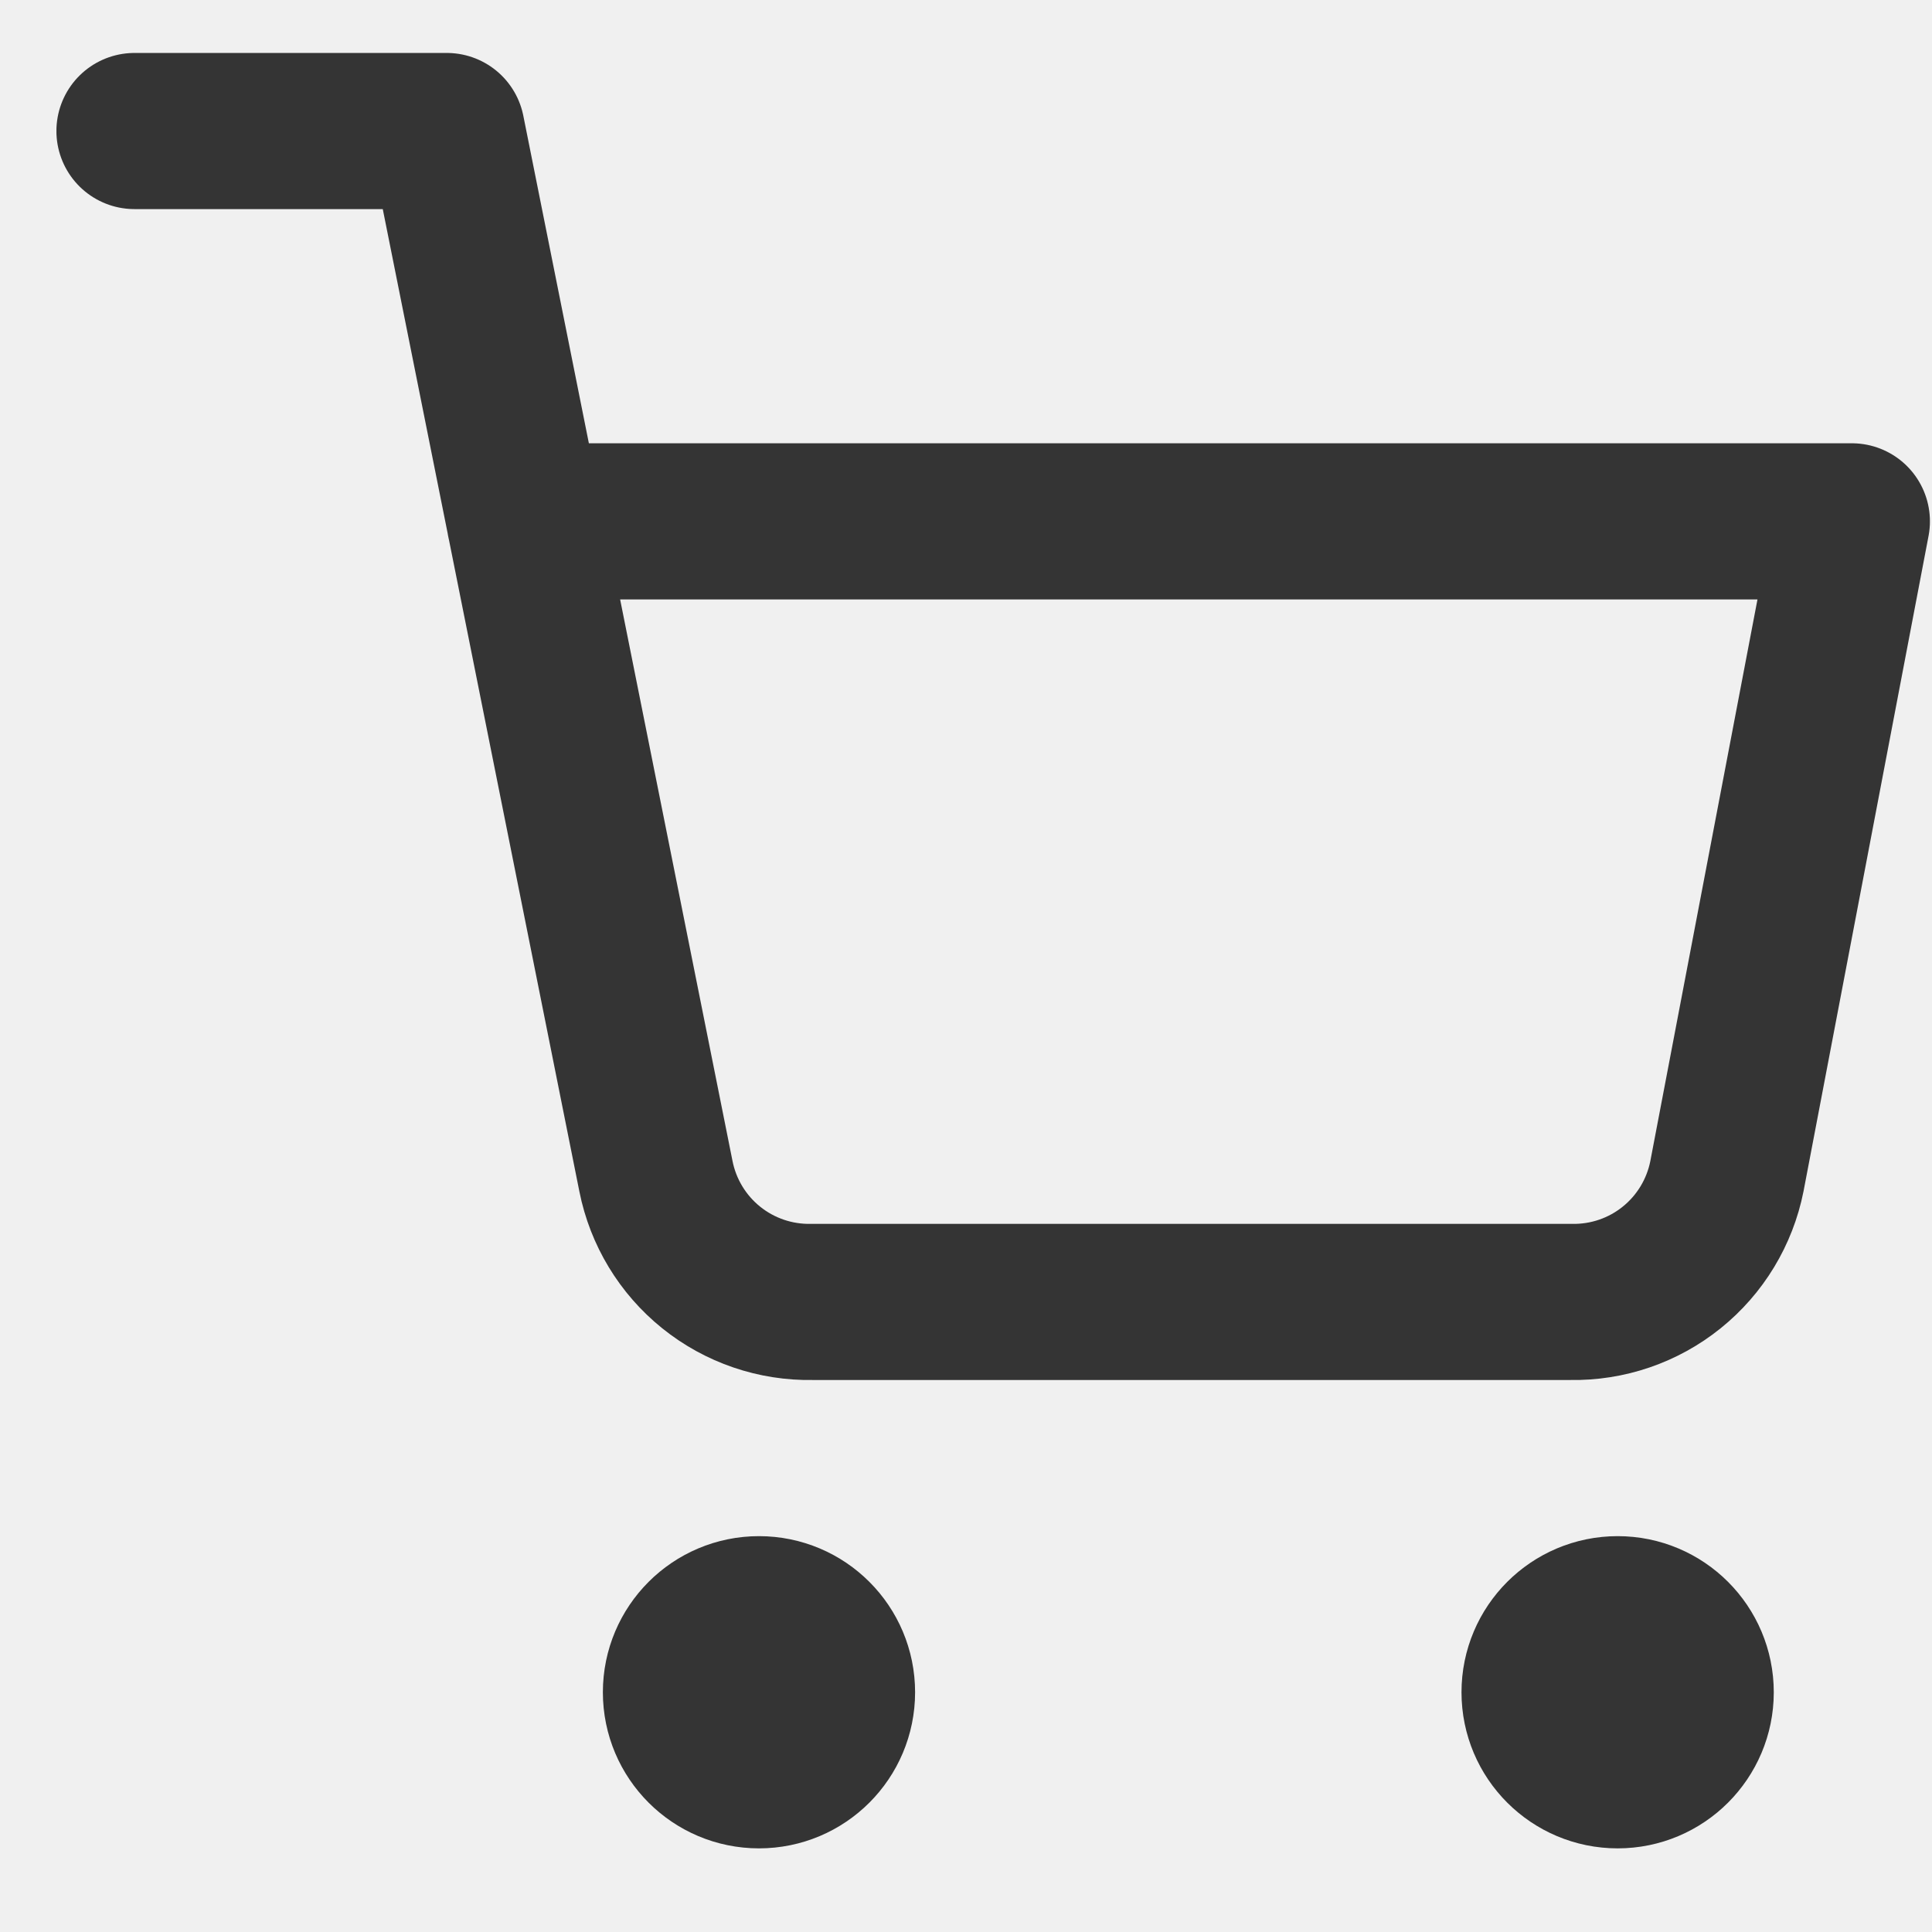
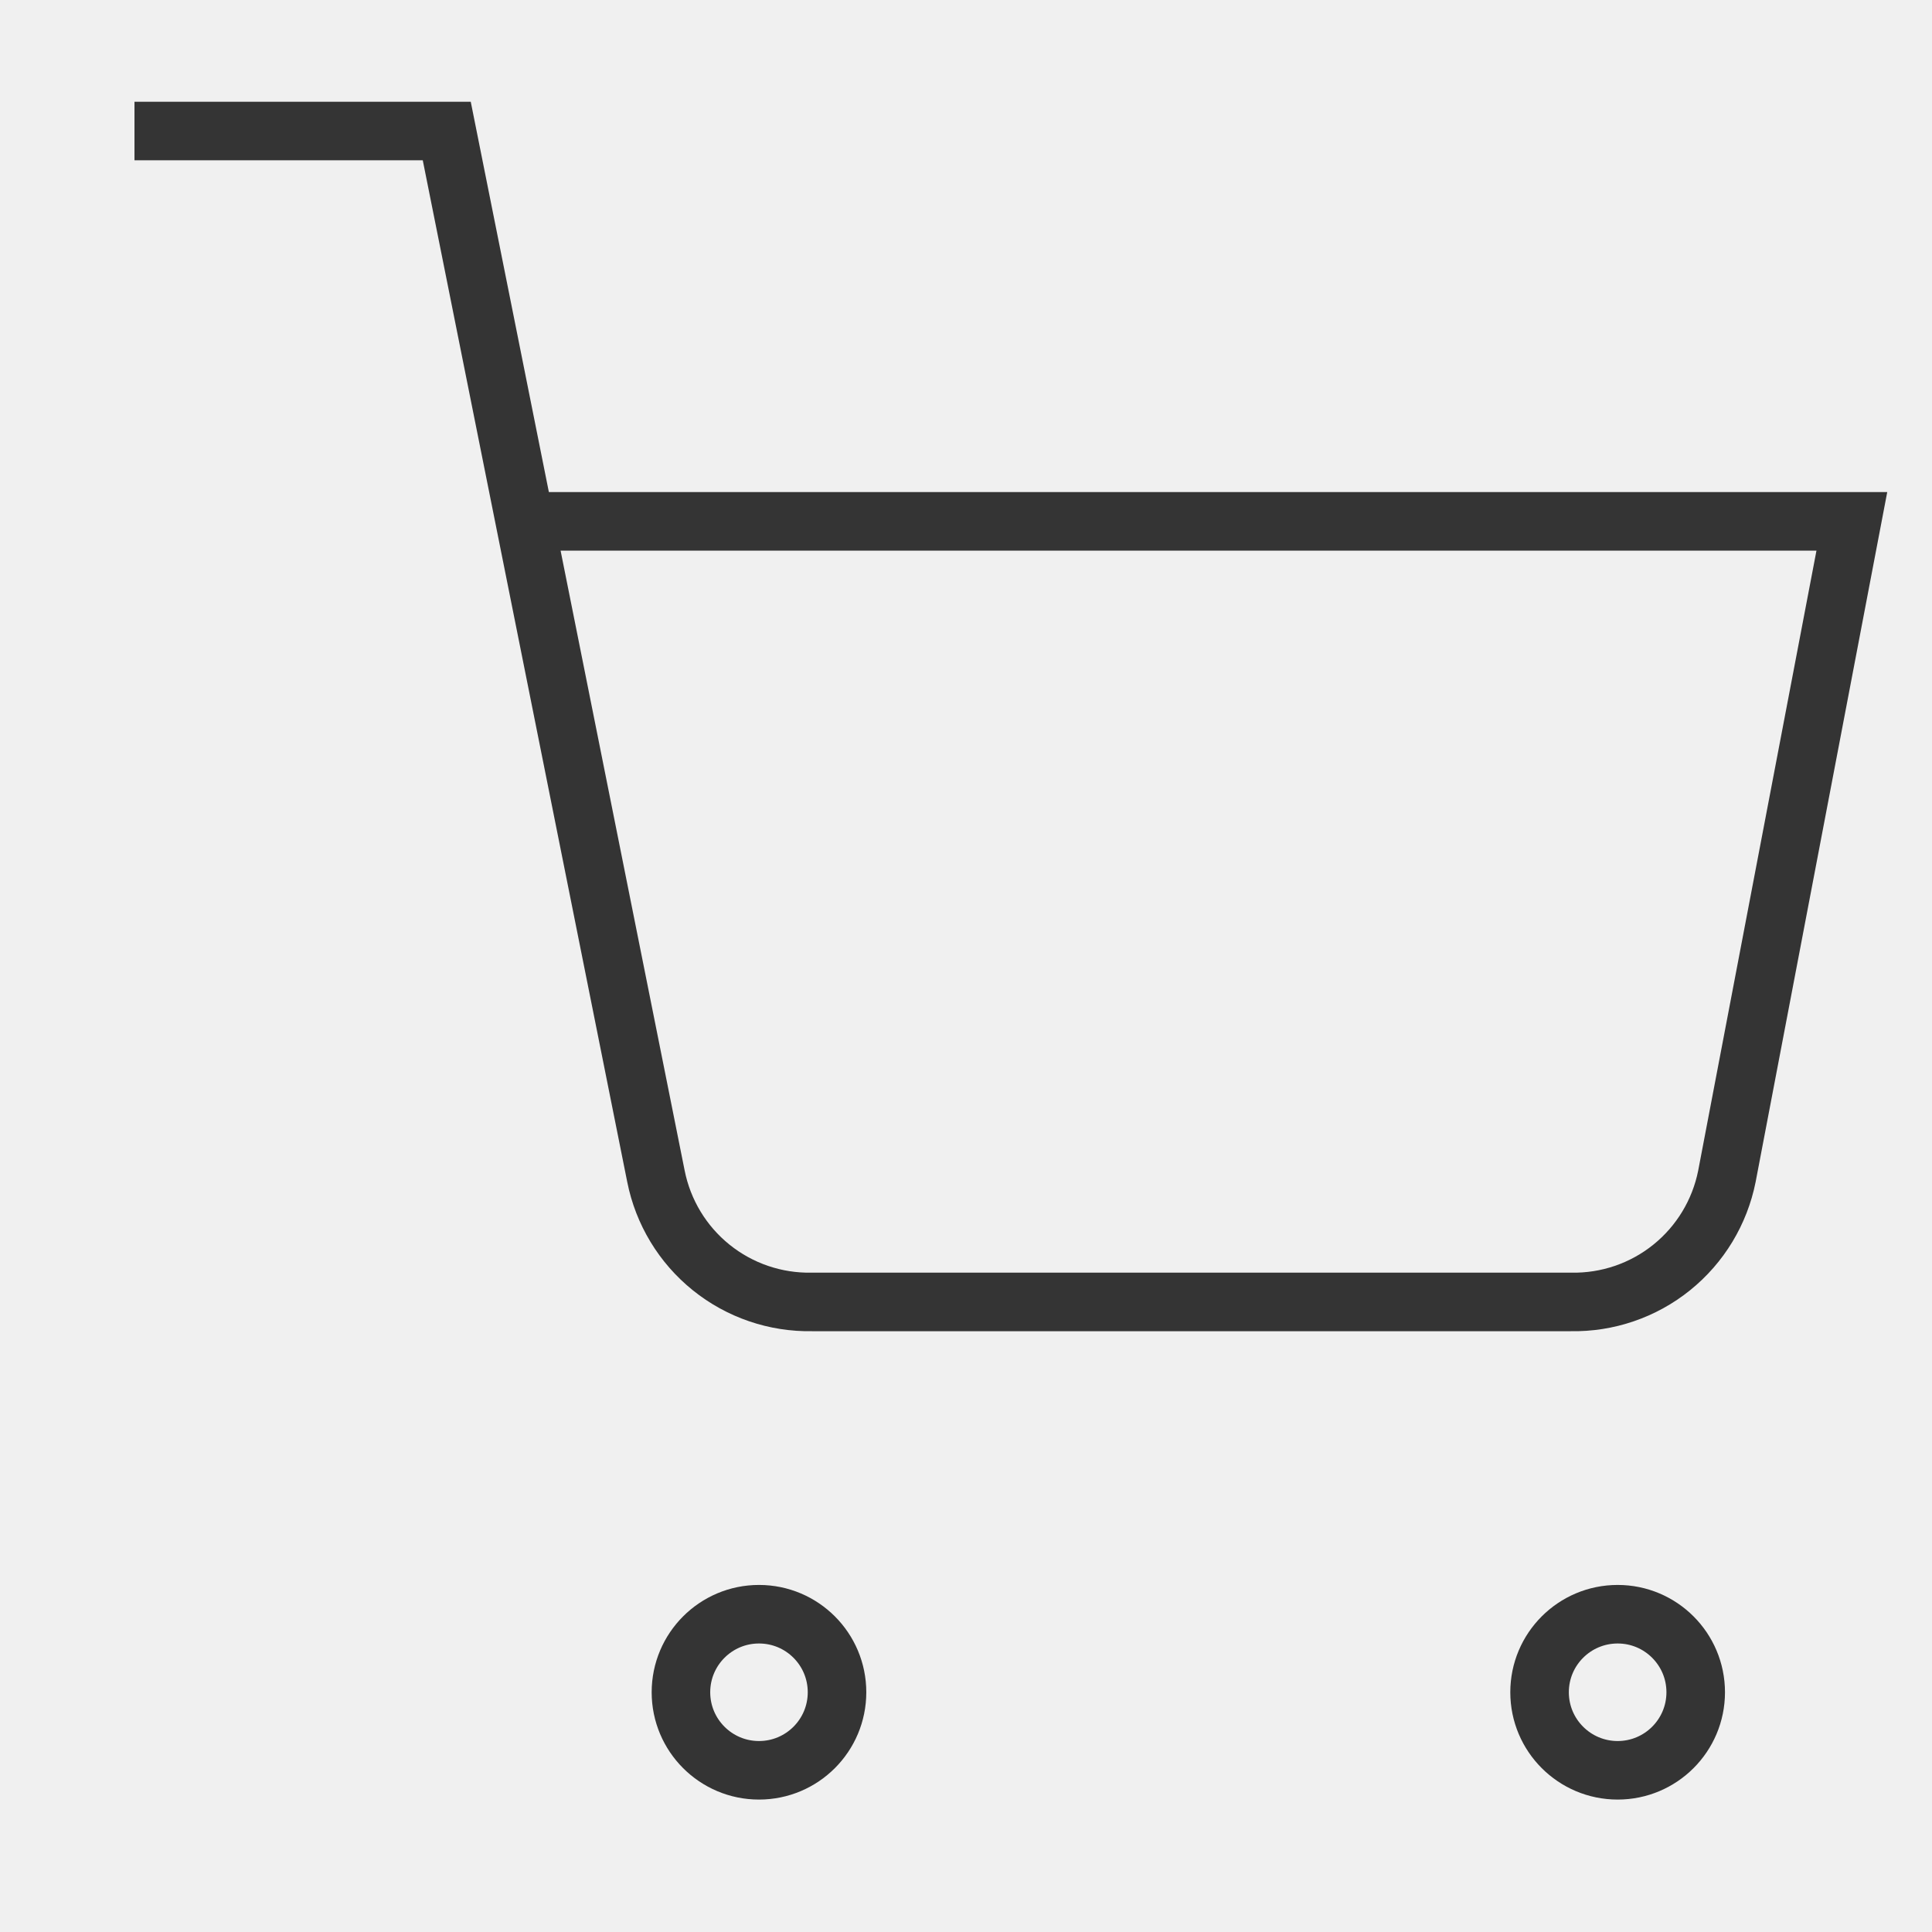
<svg xmlns="http://www.w3.org/2000/svg" width="33" height="33" viewBox="0 0 33 33" fill="none">
-   <g clip-path="url(#clip0_345_13914)">
-     <path d="M27.631 30.238C28.367 30.238 28.964 29.641 28.964 28.905C28.964 28.169 28.367 27.572 27.631 27.572C26.894 27.572 26.297 28.169 26.297 28.905C26.297 29.641 26.894 30.238 27.631 30.238Z" stroke="#343434" stroke-width="2.667" stroke-linecap="round" stroke-linejoin="round" />
-     <path d="M12.964 30.238C13.701 30.238 14.297 29.641 14.297 28.905C14.297 28.169 13.701 27.572 12.964 27.572C12.228 27.572 11.631 28.169 11.631 28.905C11.631 29.641 12.228 30.238 12.964 30.238Z" stroke="#343434" stroke-width="2.667" stroke-linecap="round" stroke-linejoin="round" />
-     <path d="M2.297 2.238H7.631L11.204 20.091C11.326 20.705 11.66 21.257 12.147 21.649C12.635 22.042 13.245 22.25 13.871 22.238H26.831C27.456 22.25 28.067 22.042 28.554 21.649C29.041 21.257 29.375 20.705 29.497 20.091L31.631 8.905H8.964" stroke="#343434" stroke-width="2.667" stroke-linecap="round" stroke-linejoin="round" />
+   <g clipPath="url(#clip0_345_13914)">
+     <path d="M27.631 30.238C28.367 30.238 28.964 29.641 28.964 28.905C28.964 28.169 28.367 27.572 27.631 27.572C26.894 27.572 26.297 28.169 26.297 28.905C26.297 29.641 26.894 30.238 27.631 30.238Z" stroke="#343434" strokeWidth="2.667" strokeLinecap="round" strokeLinejoin="round" />
+     <path d="M12.964 30.238C13.701 30.238 14.297 29.641 14.297 28.905C14.297 28.169 13.701 27.572 12.964 27.572C12.228 27.572 11.631 28.169 11.631 28.905C11.631 29.641 12.228 30.238 12.964 30.238Z" stroke="#343434" strokeWidth="2.667" strokeLinecap="round" strokeLinejoin="round" />
+     <path d="M2.297 2.238H7.631L11.204 20.091C11.326 20.705 11.66 21.257 12.147 21.649C12.635 22.042 13.245 22.25 13.871 22.238H26.831C27.456 22.25 28.067 22.042 28.554 21.649C29.041 21.257 29.375 20.705 29.497 20.091L31.631 8.905H8.964" stroke="#343434" strokeWidth="2.667" strokeLinecap="round" strokeLinejoin="round" />
  </g>
  <defs>
    <clipPath id="clip0_345_13914">
      <rect width="32" height="32" fill="white" transform="translate(0.964111 0.904785)" />
    </clipPath>
  </defs>
</svg>
